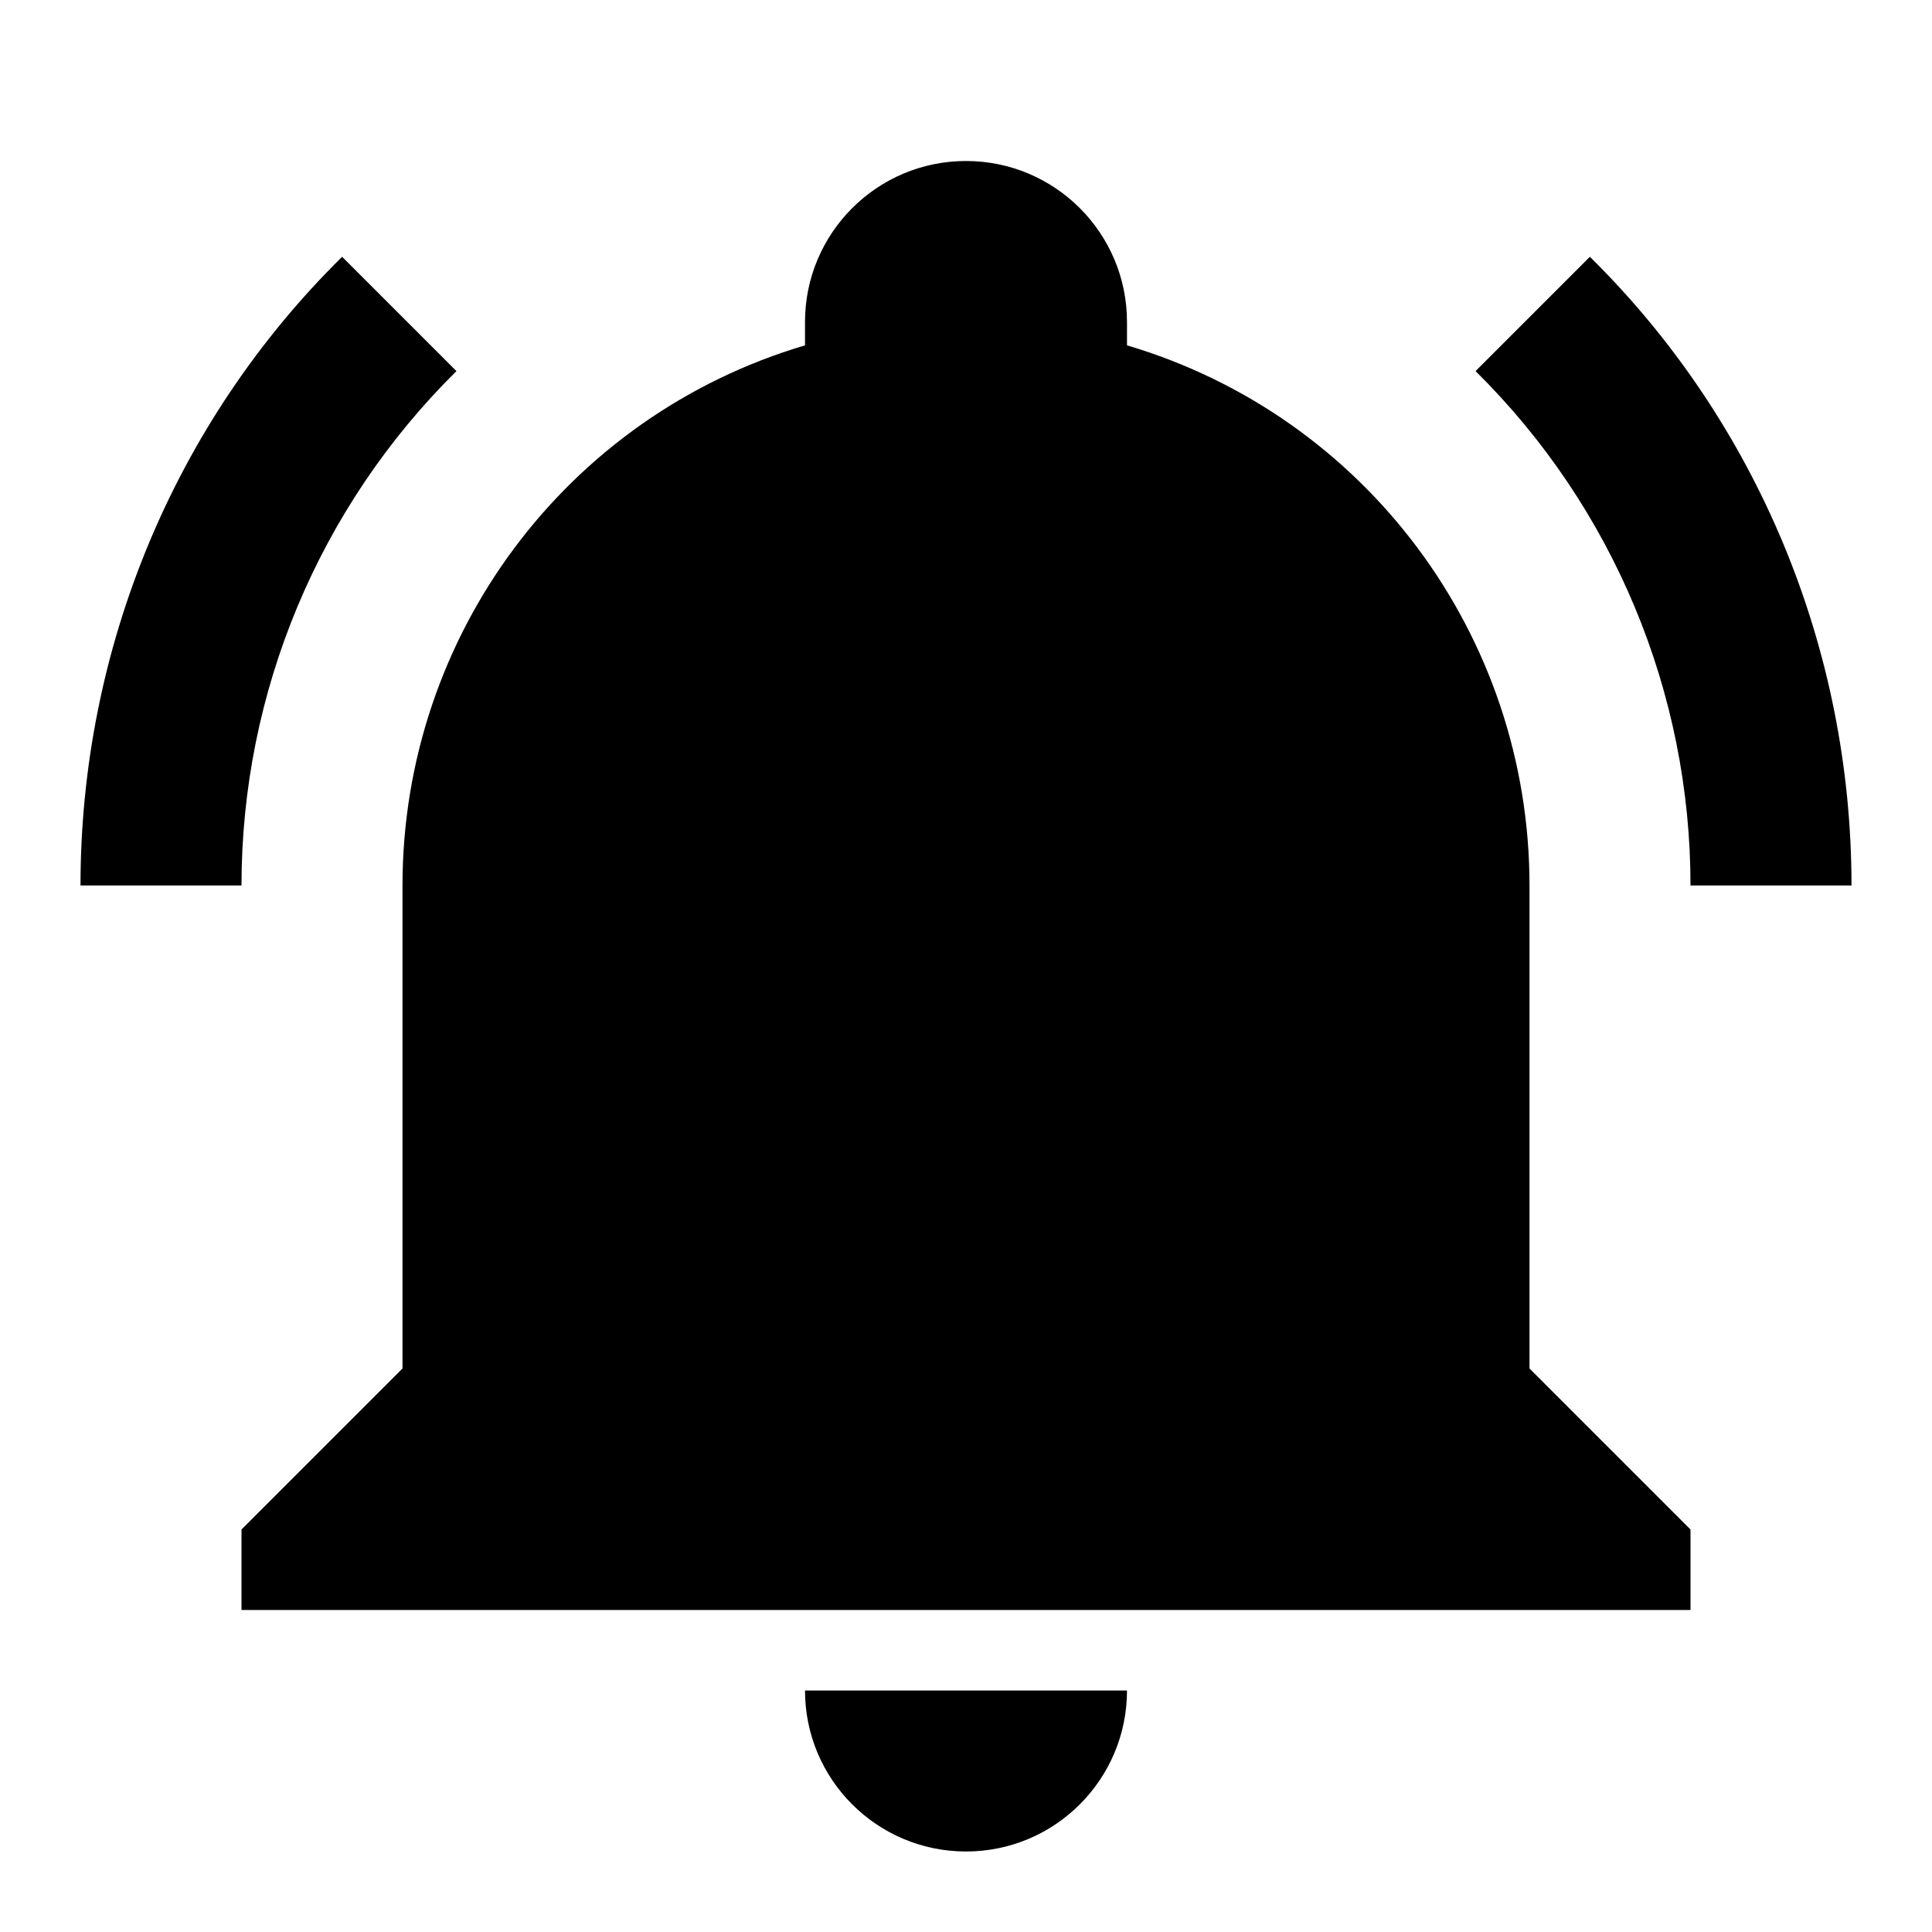
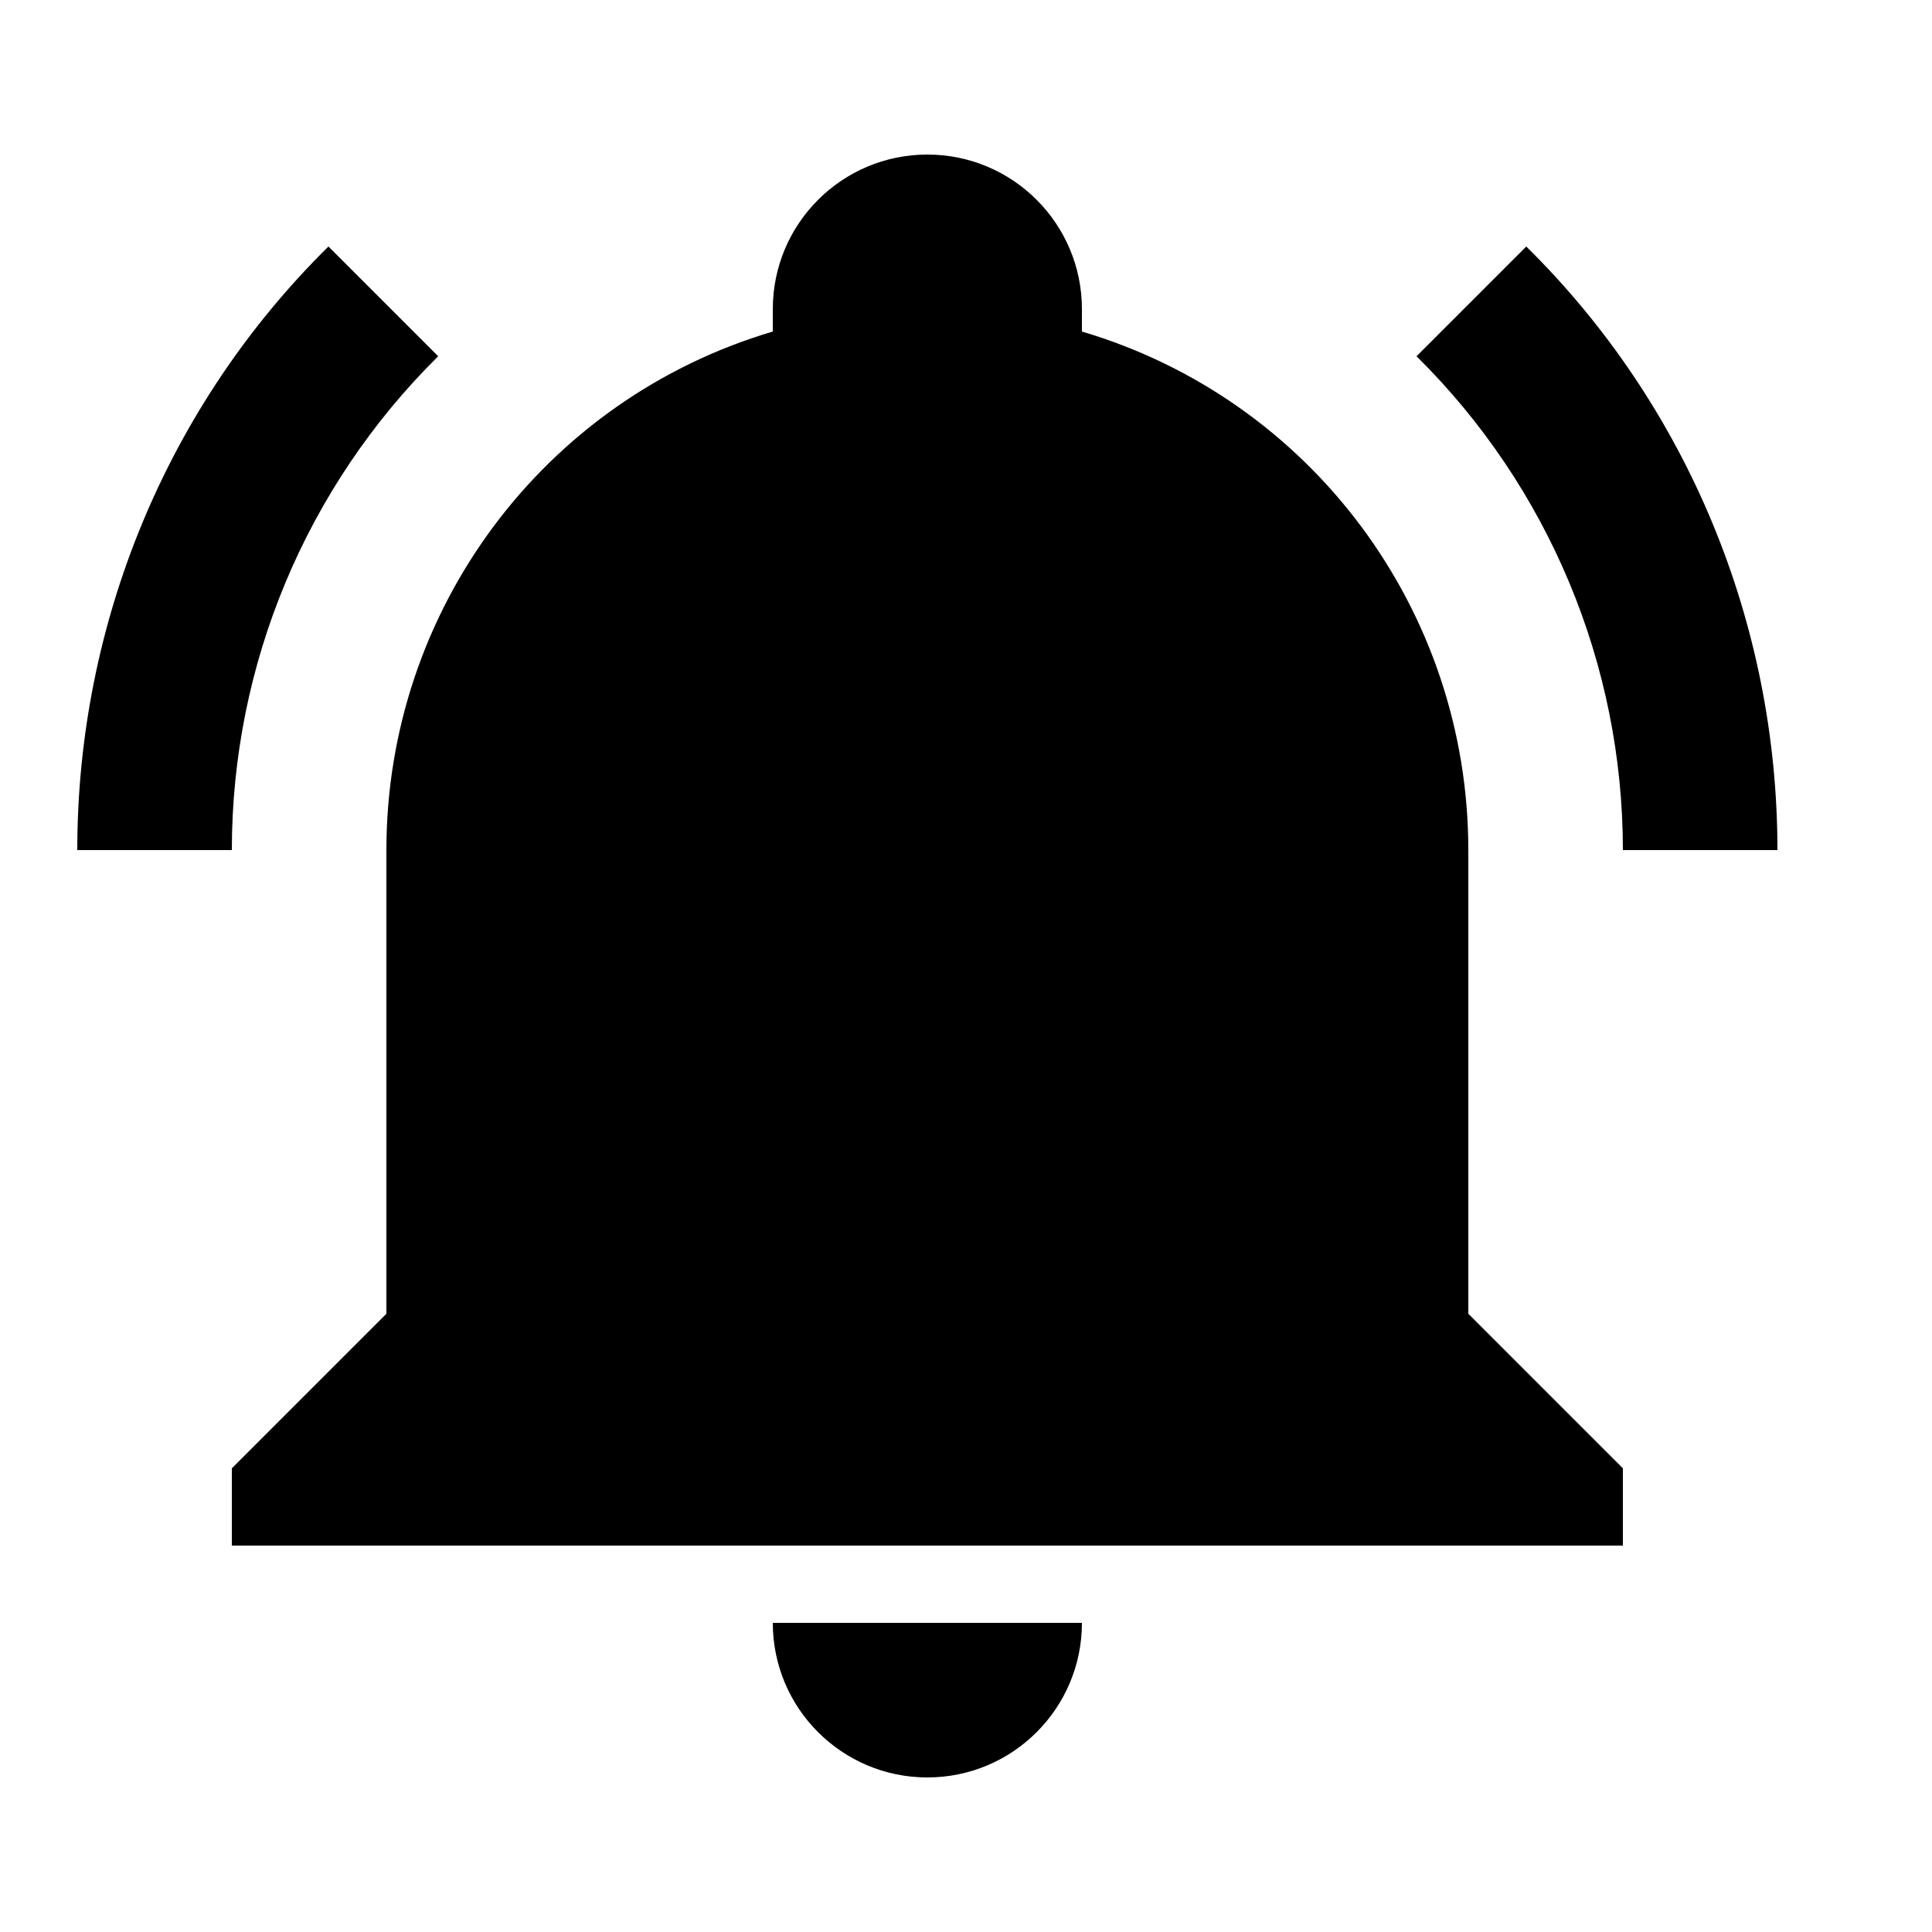
- <svg xmlns="http://www.w3.org/2000/svg" viewBox="0 0 24 24">
+ <svg xmlns="http://www.w3.org/2000/svg" width="40px" height="40px" viewBox="0 0 25 25">
  <path d="M21,19V20H3V19L5,17V11C5,7.9 7.03,5.17 10,4.29C10,4.19 10,4.1 10,4A2,2 0 0,1 12,2A2,2 0 0,1 14,4C14,4.1 14,4.19 14,4.29C16.97,5.17 19,7.9 19,11V17L21,19M14,21A2,2 0 0,1 12,23A2,2 0 0,1 10,21M19.75,3.19L18.33,4.61C20.04,6.3 21,8.6 21,11H23C23,8.07 21.84,5.25 19.75,3.19M1,11H3C3,8.6 3.96,6.3 5.67,4.61L4.25,3.19C2.16,5.25 1,8.07 1,11Z" />
</svg>
